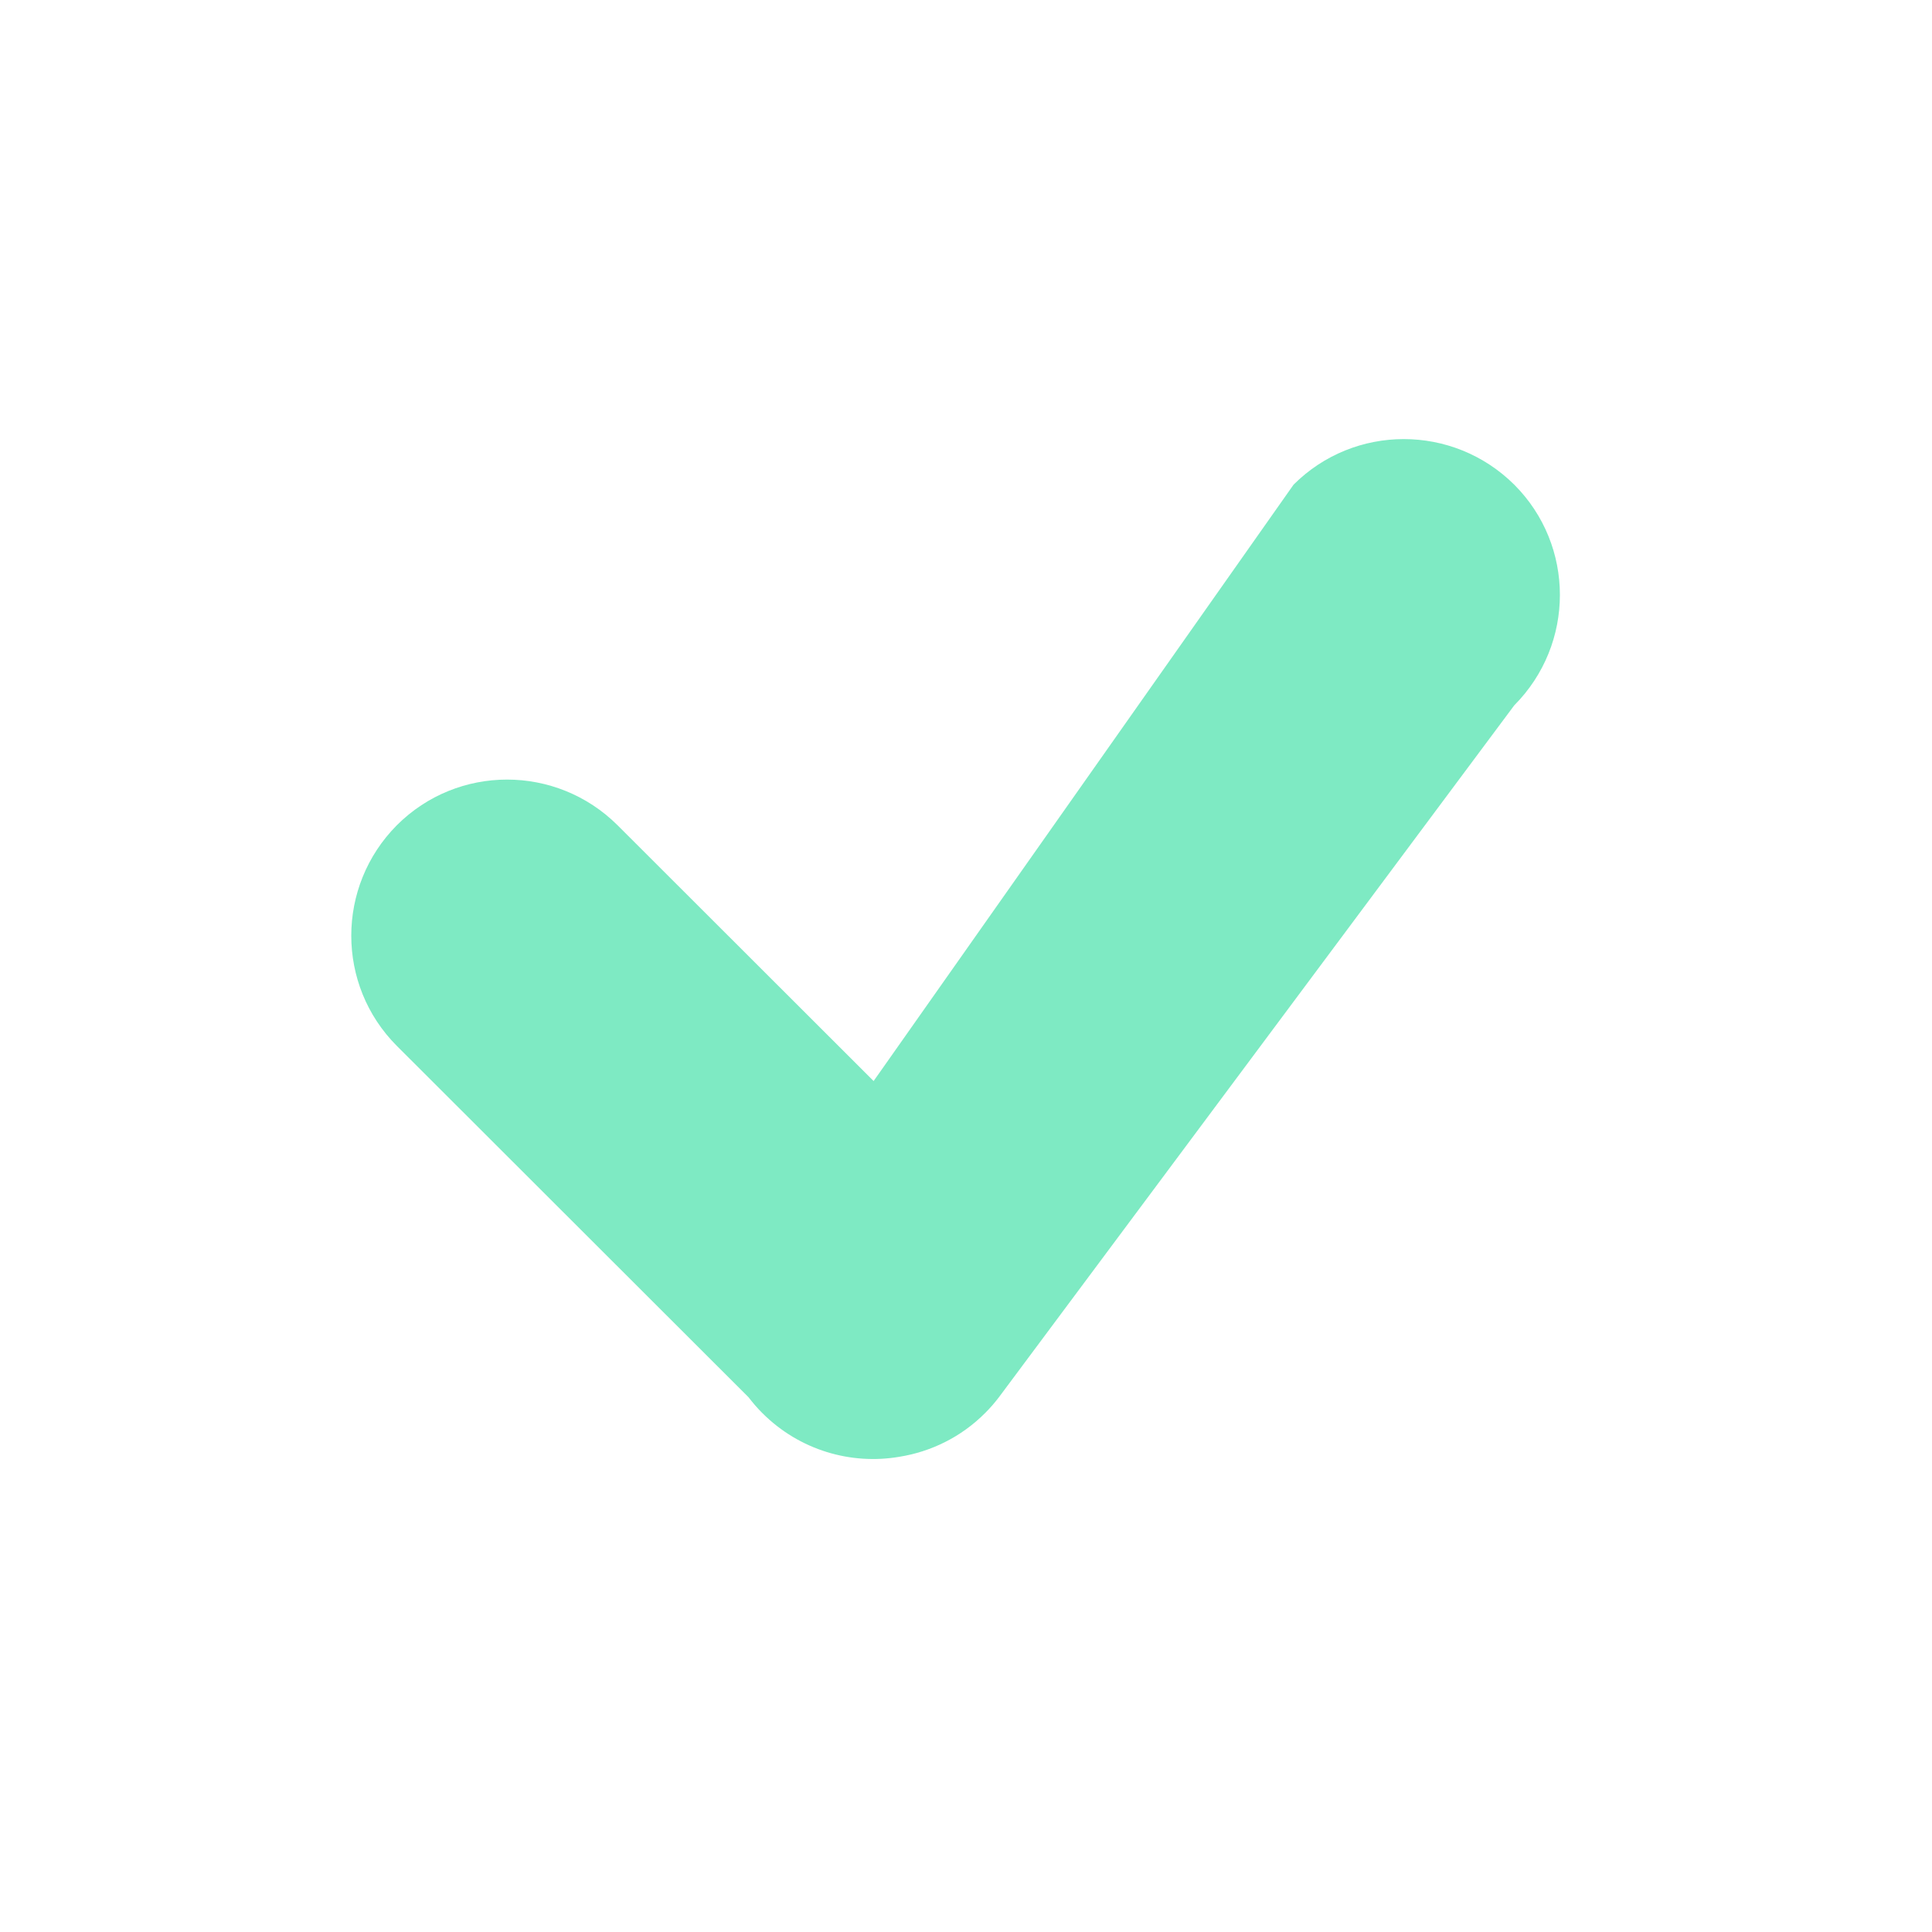
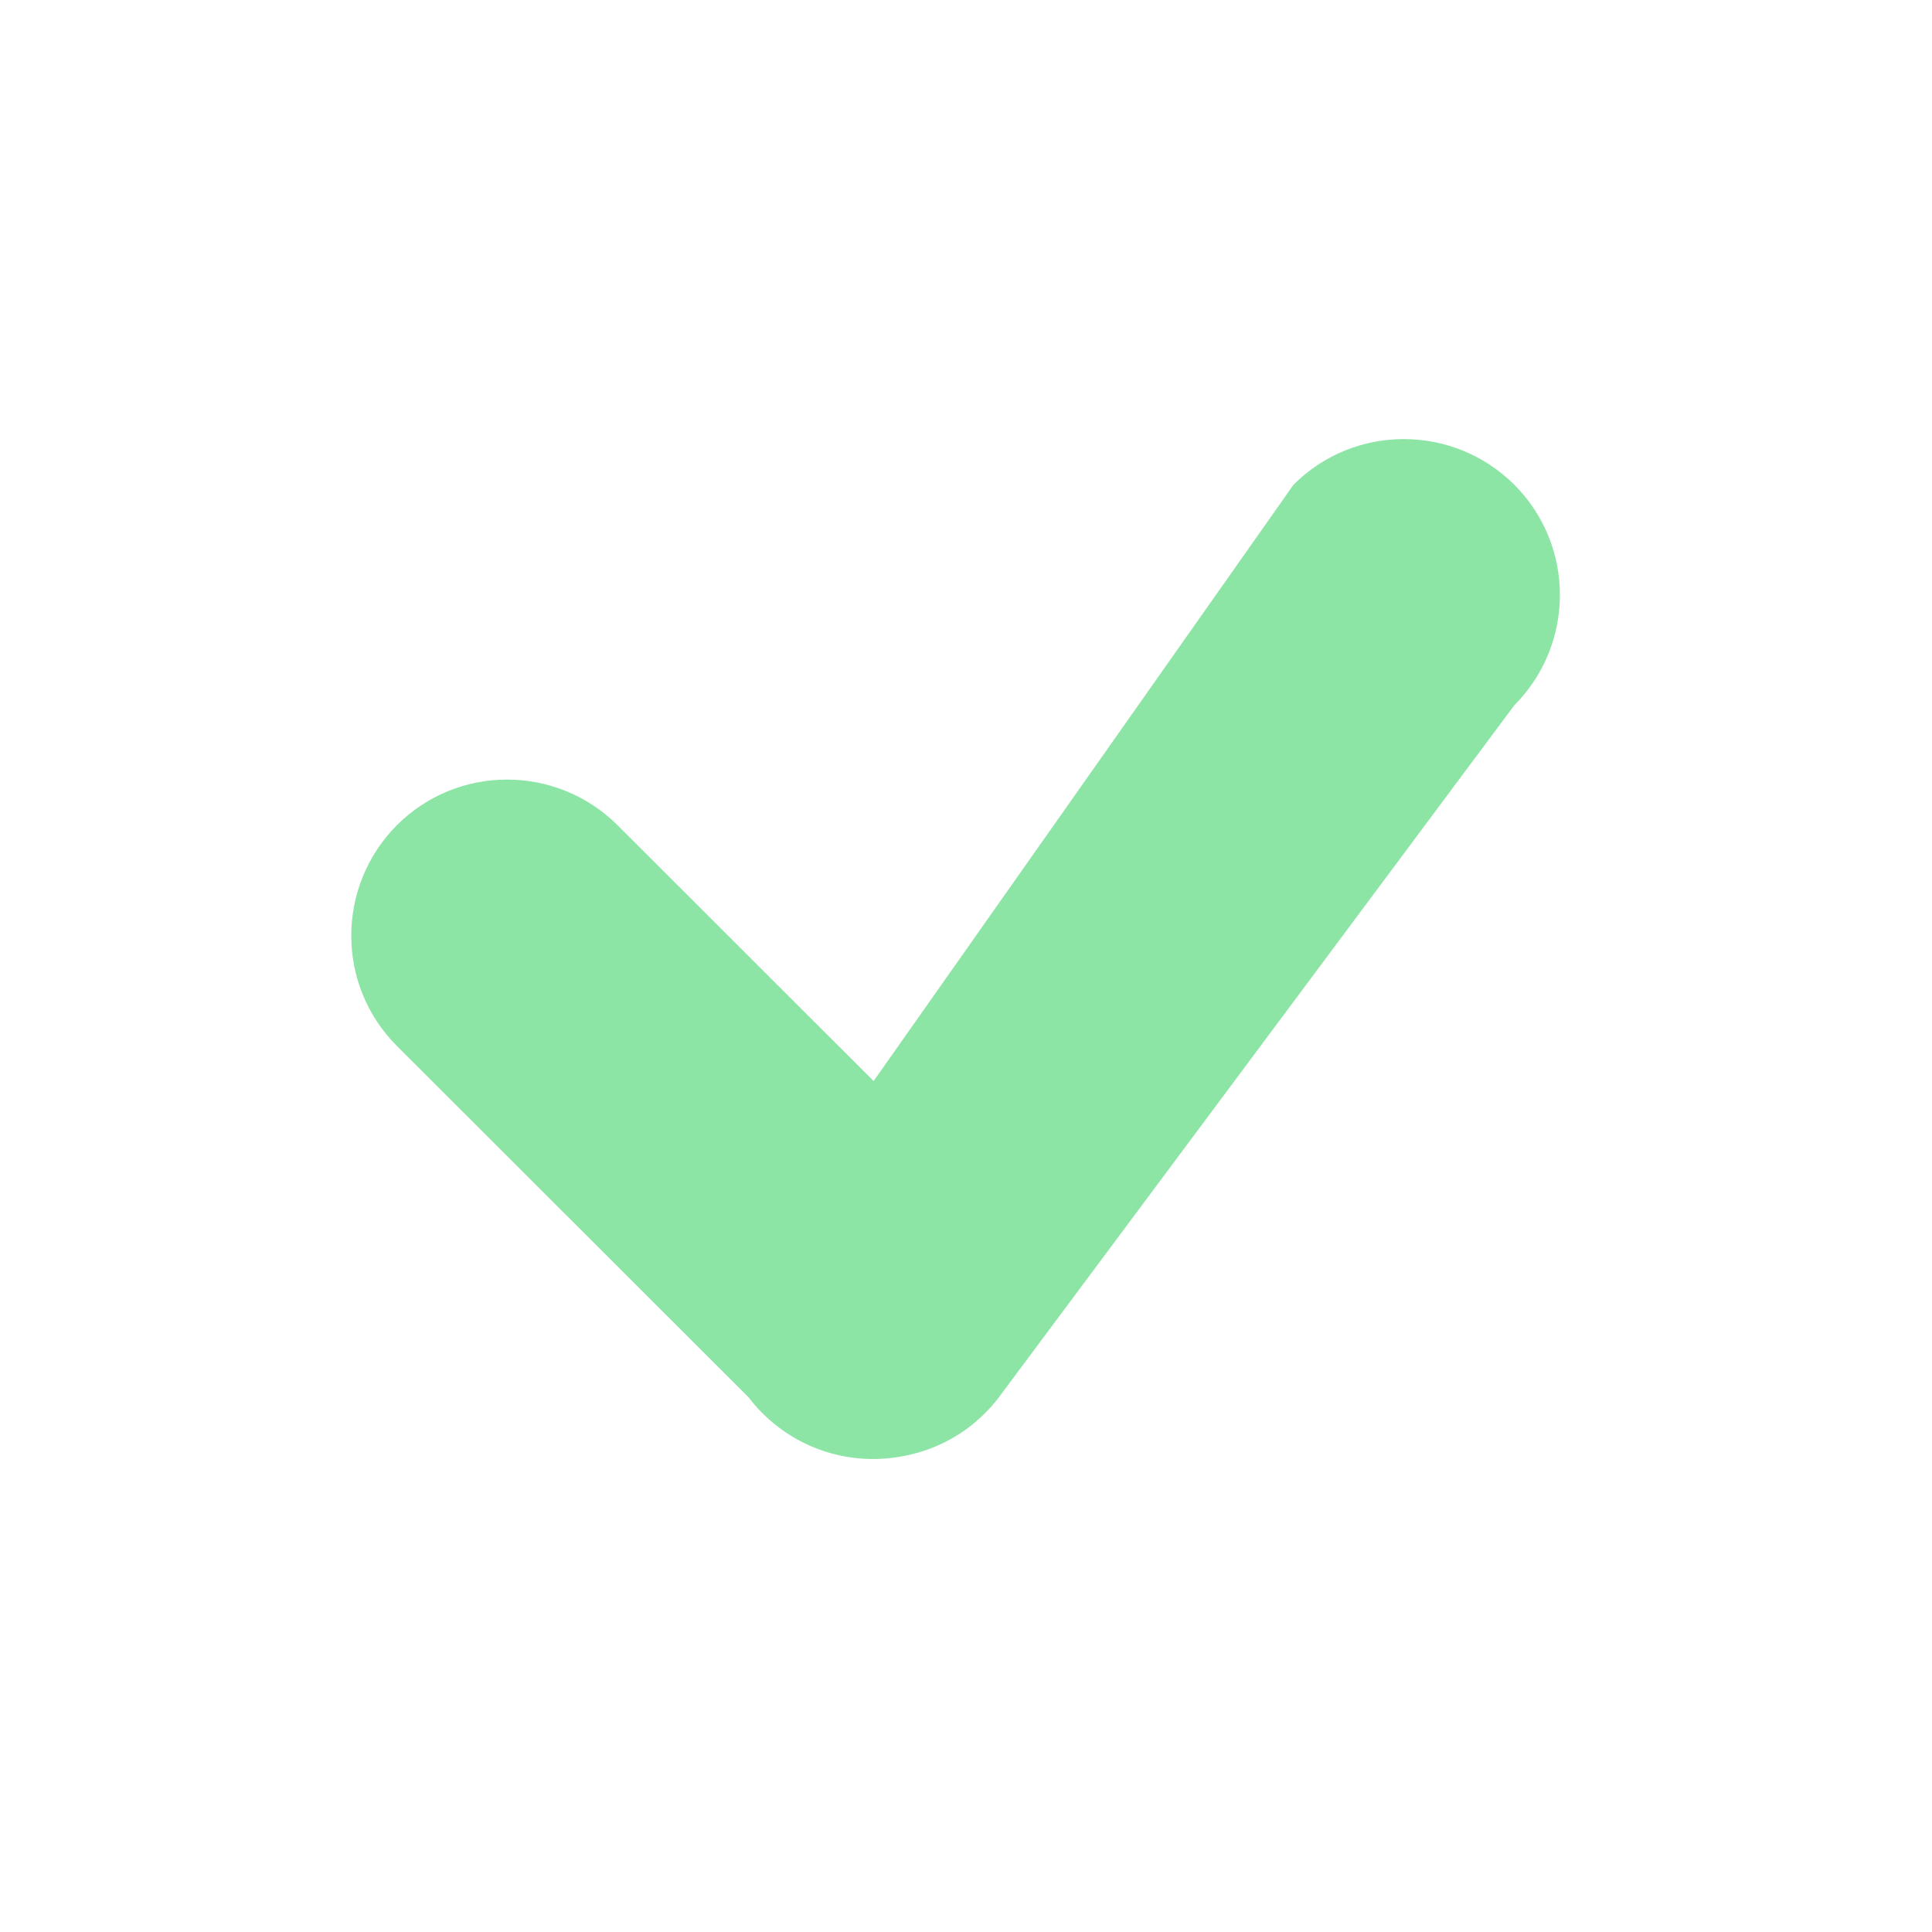
<svg xmlns="http://www.w3.org/2000/svg" width="22" height="22" viewBox="0 0 22 22" fill="none">
-   <path d="M17.243 5.519C16.546 4.827 15.423 4.827 14.73 5.519L9.948 12.31L7.032 9.397C6.335 8.704 5.212 8.704 4.519 9.397C3.827 10.094 3.827 11.217 4.519 11.91L8.523 15.91C8.571 15.972 8.623 16.034 8.681 16.091C9.106 16.516 9.692 16.682 10.239 16.589C10.598 16.532 10.943 16.366 11.217 16.091C11.275 16.034 11.328 15.972 11.376 15.909L17.243 8.032C17.936 7.335 17.936 6.212 17.243 5.519Z" fill="#7EEAC3" />
+   <path d="M17.243 5.519C16.546 4.827 15.423 4.827 14.73 5.519L9.948 12.31L7.032 9.397C6.335 8.704 5.212 8.704 4.519 9.397C3.827 10.094 3.827 11.217 4.519 11.91L8.523 15.91C8.571 15.972 8.623 16.034 8.681 16.091C9.106 16.516 9.692 16.682 10.239 16.589C10.598 16.532 10.943 16.366 11.217 16.091C11.275 16.034 11.328 15.972 11.376 15.909L17.243 8.032C17.936 7.335 17.936 6.212 17.243 5.519Z" fill="#8CE4A5" />
</svg>
